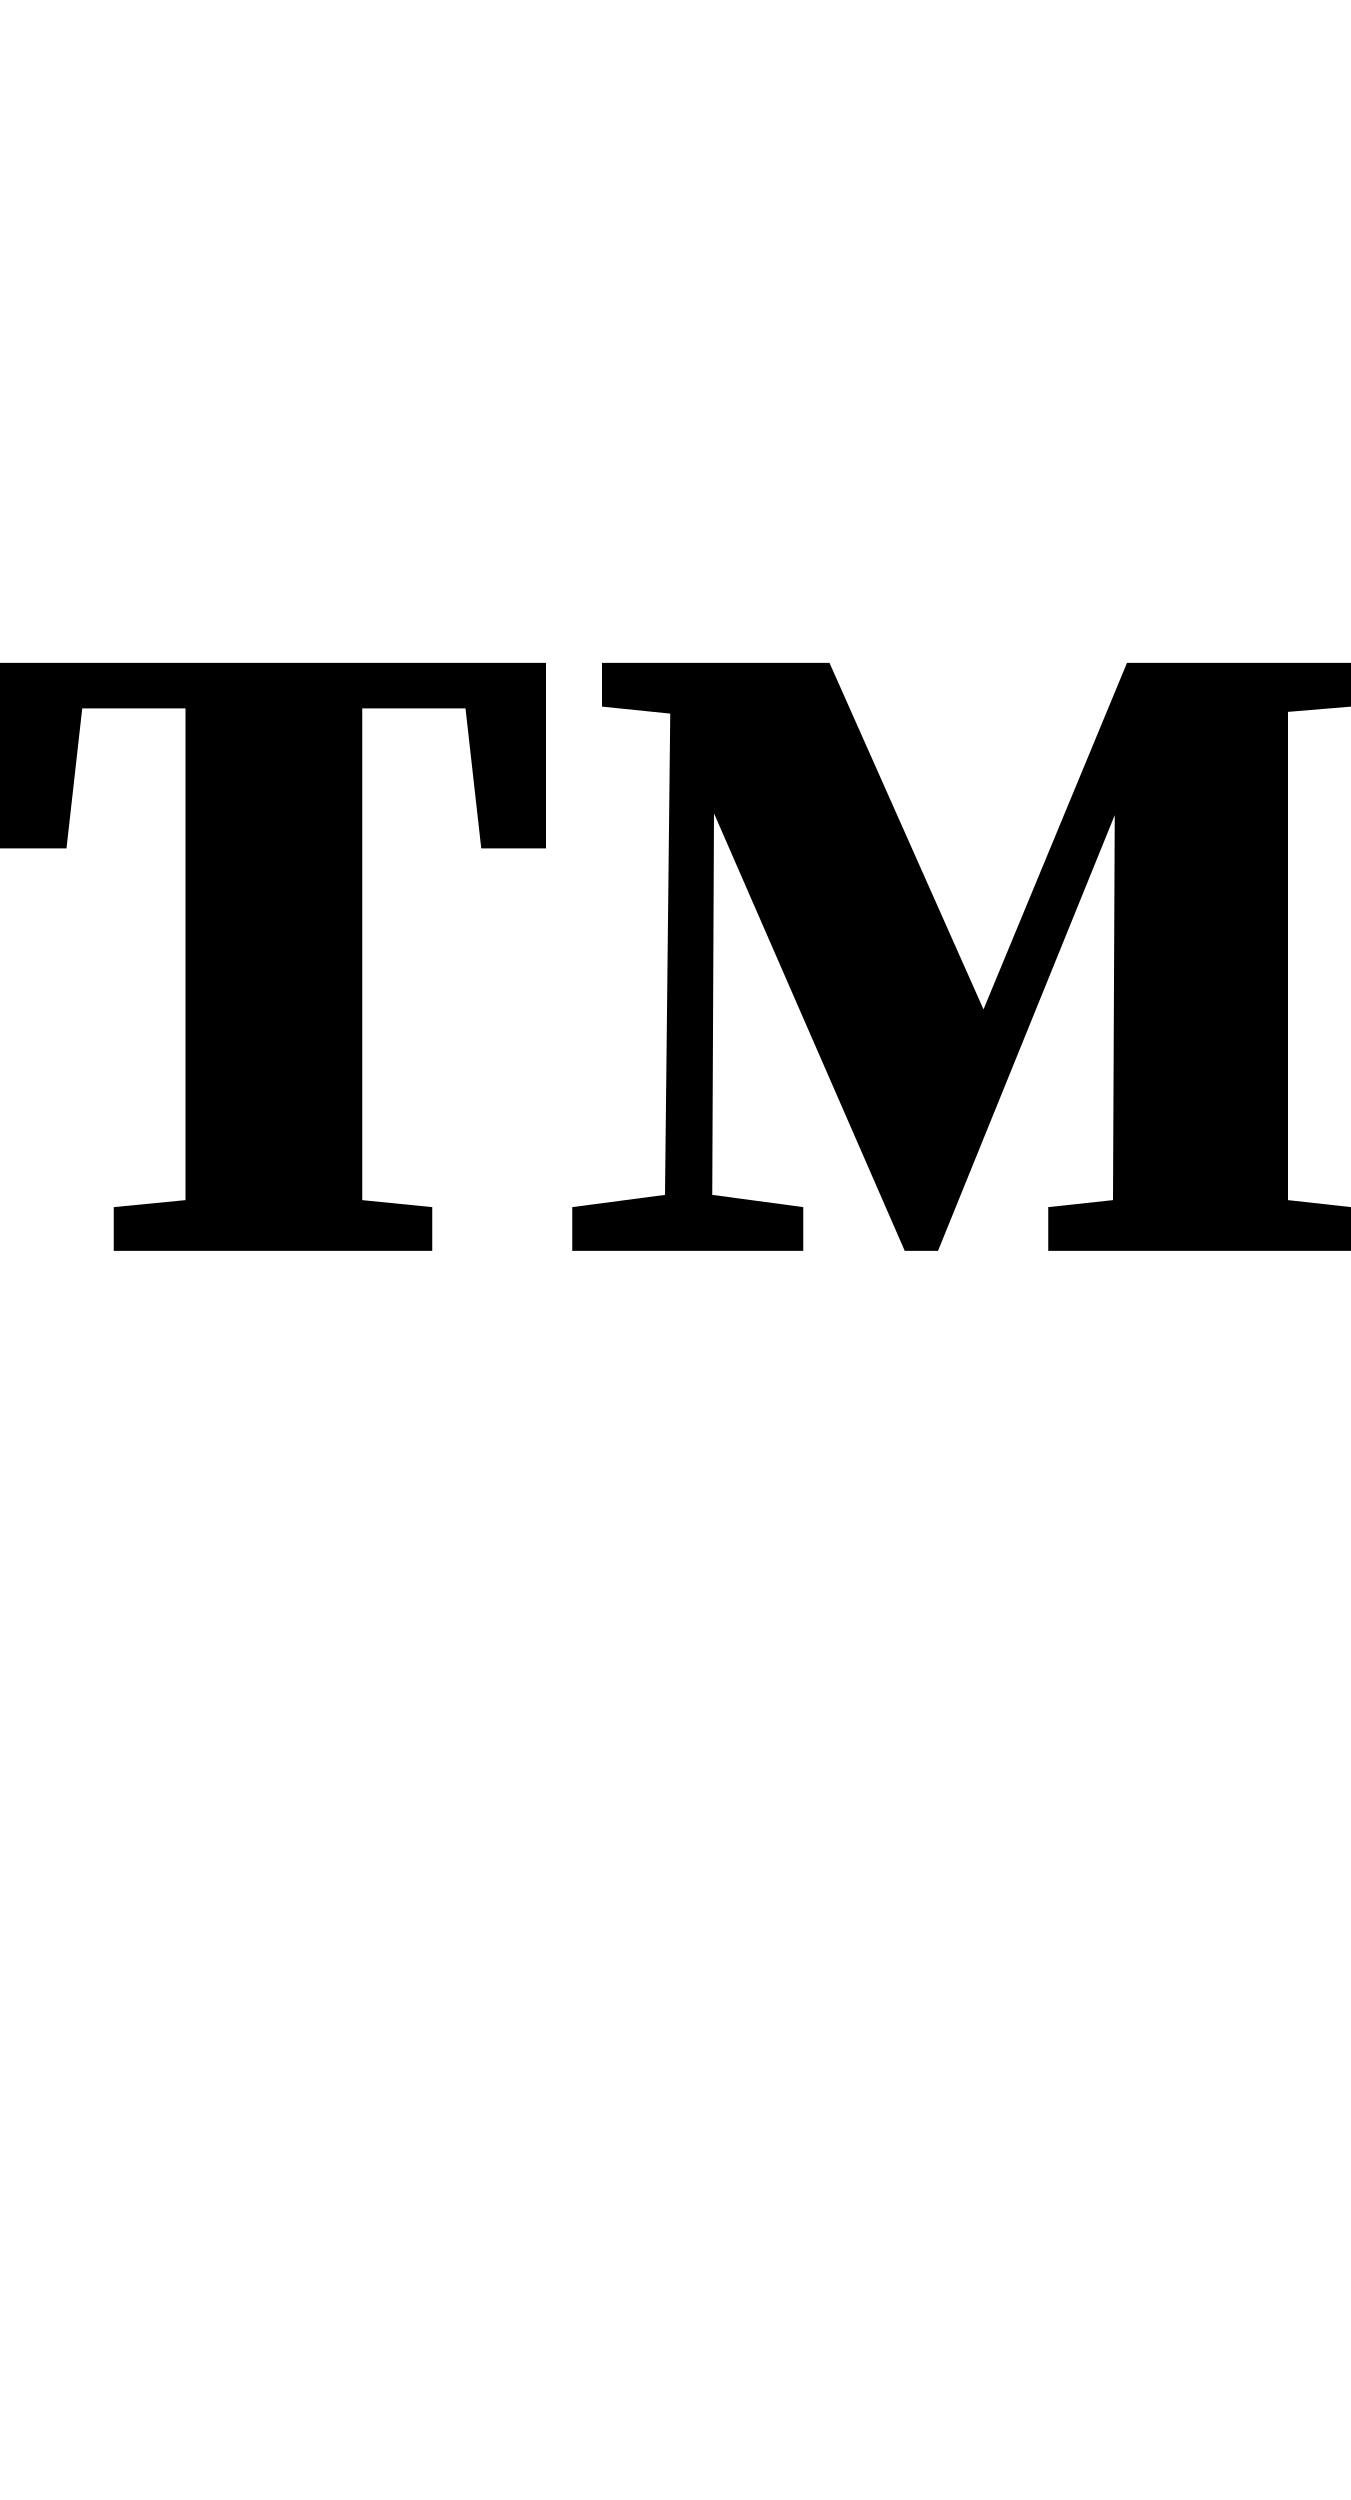
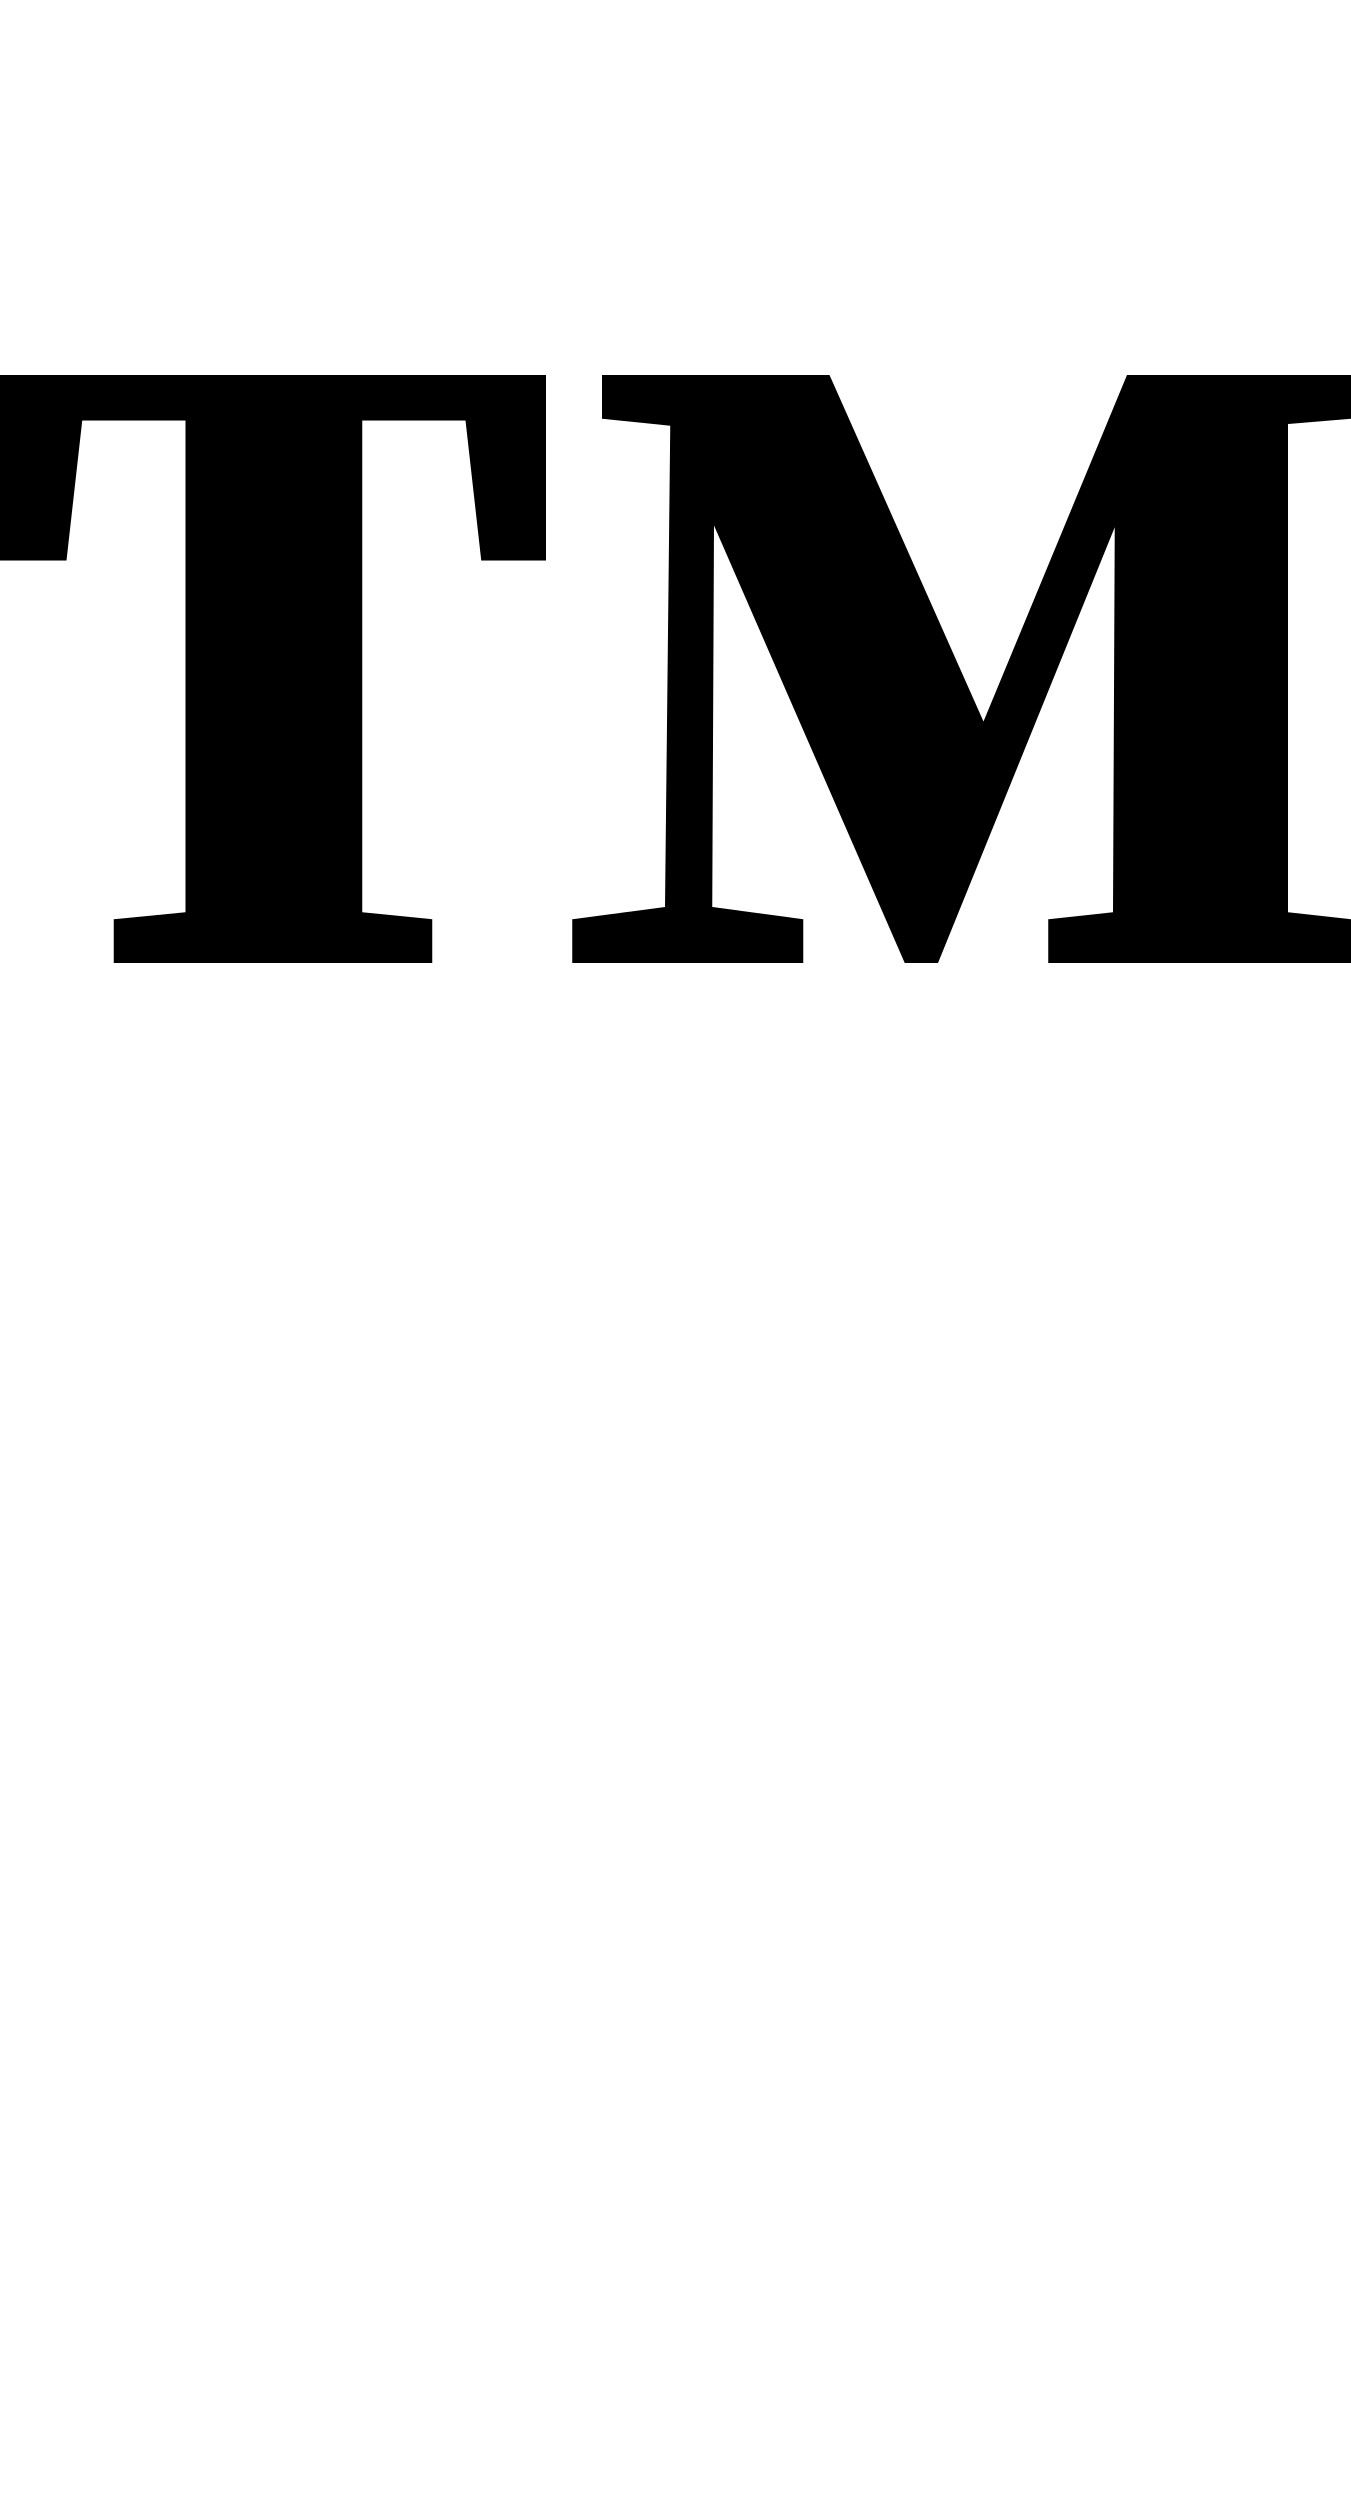
<svg xmlns="http://www.w3.org/2000/svg" viewBox="0 0 21.616 40">
-   <path d="M8.736 10.606H0v2.968h1.064l.252-2.24h1.652v7.868l-1.148.112v.7h5.096v-.7l-1.12-.112v-7.868h1.652l.252 2.24h1.036zm12.88.7v-.7h-3.584l-2.296 5.544-2.464-5.544h-3.64v.7l1.092.112-.084 7.7-1.484.196v.7h3.696v-.7l-1.456-.196.028-6.104 3.052 7h.532l2.828-6.972-.028 6.16-1.036.112v.7h4.844v-.7l-1.008-.112V11.39z" />
+   <path d="M8.736 6H0v2.968h1.064l.252-2.24h1.652v7.868l-1.148.112v.7h5.096v-.7l-1.12-.112V6.728h1.652l.252 2.24h1.036zm12.88.7V6h-3.584l-2.296 5.544L13.272 6h-3.64v.7l1.092.112-.084 7.7-1.484.196v.7h3.696v-.7l-1.456-.196.028-6.104 3.052 7h.532l2.828-6.972-.028 6.16-1.036.112v.7h4.844v-.7l-1.008-.112V6.784Z" />
</svg>
